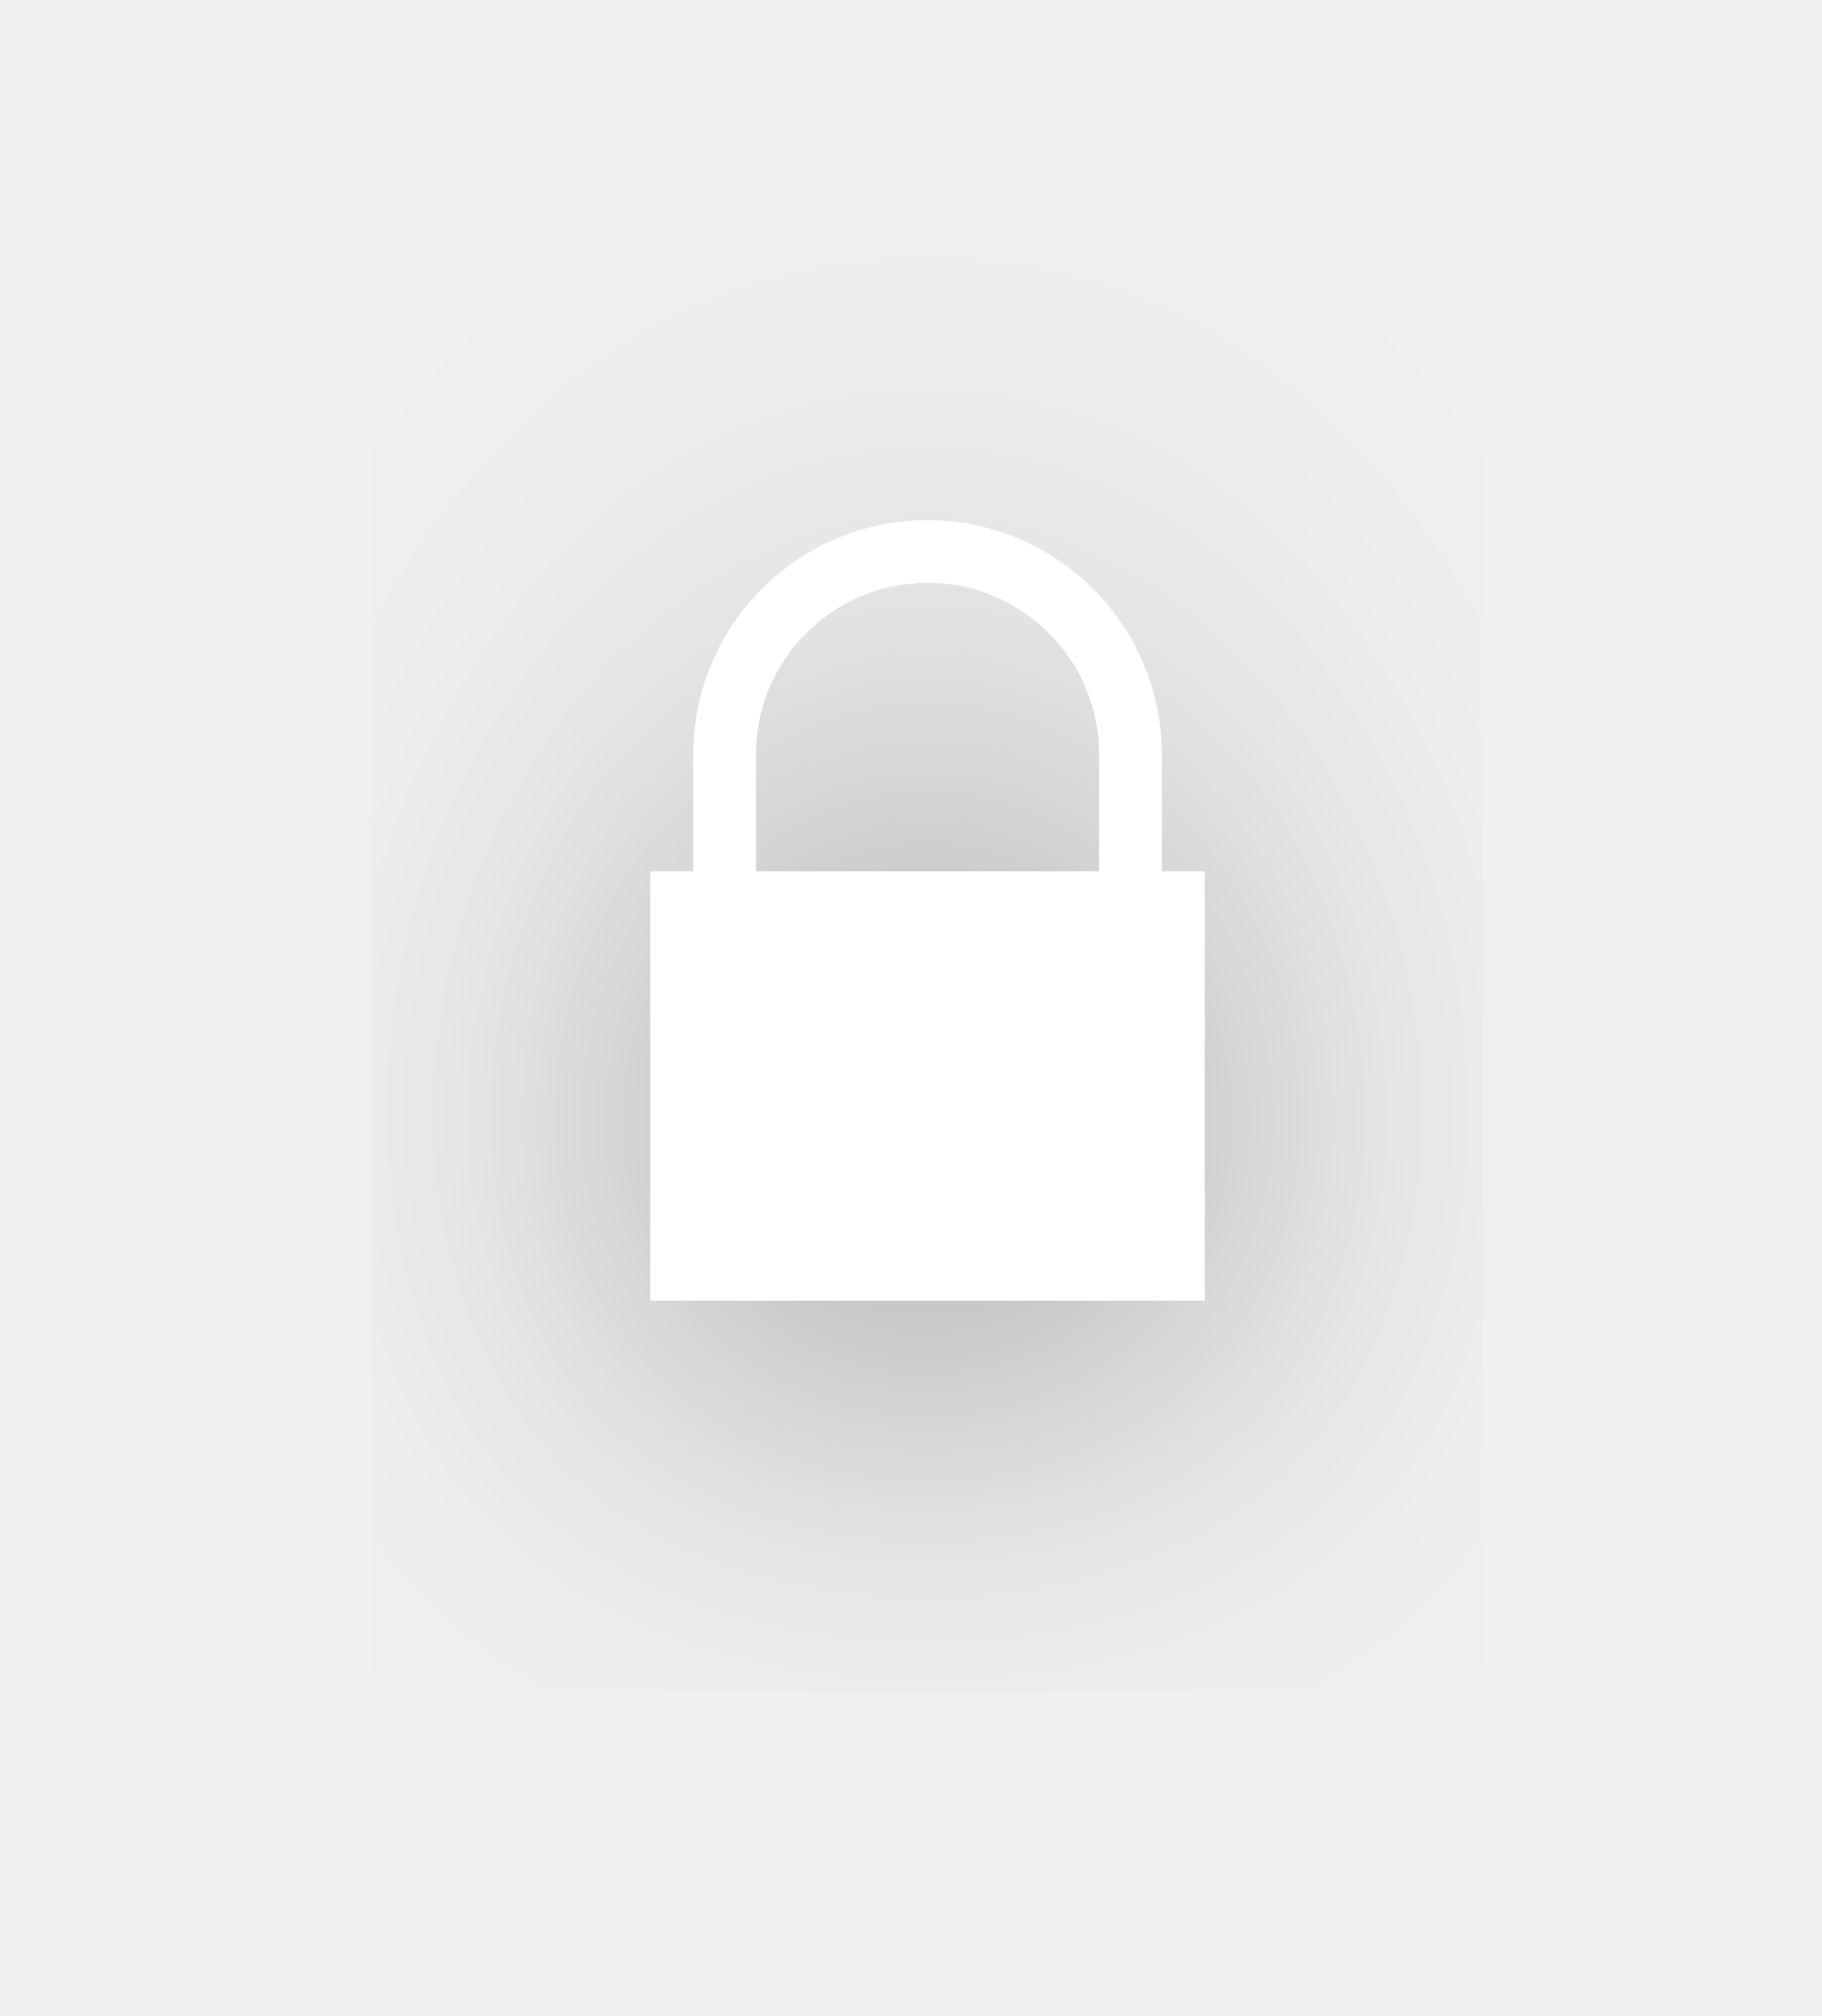
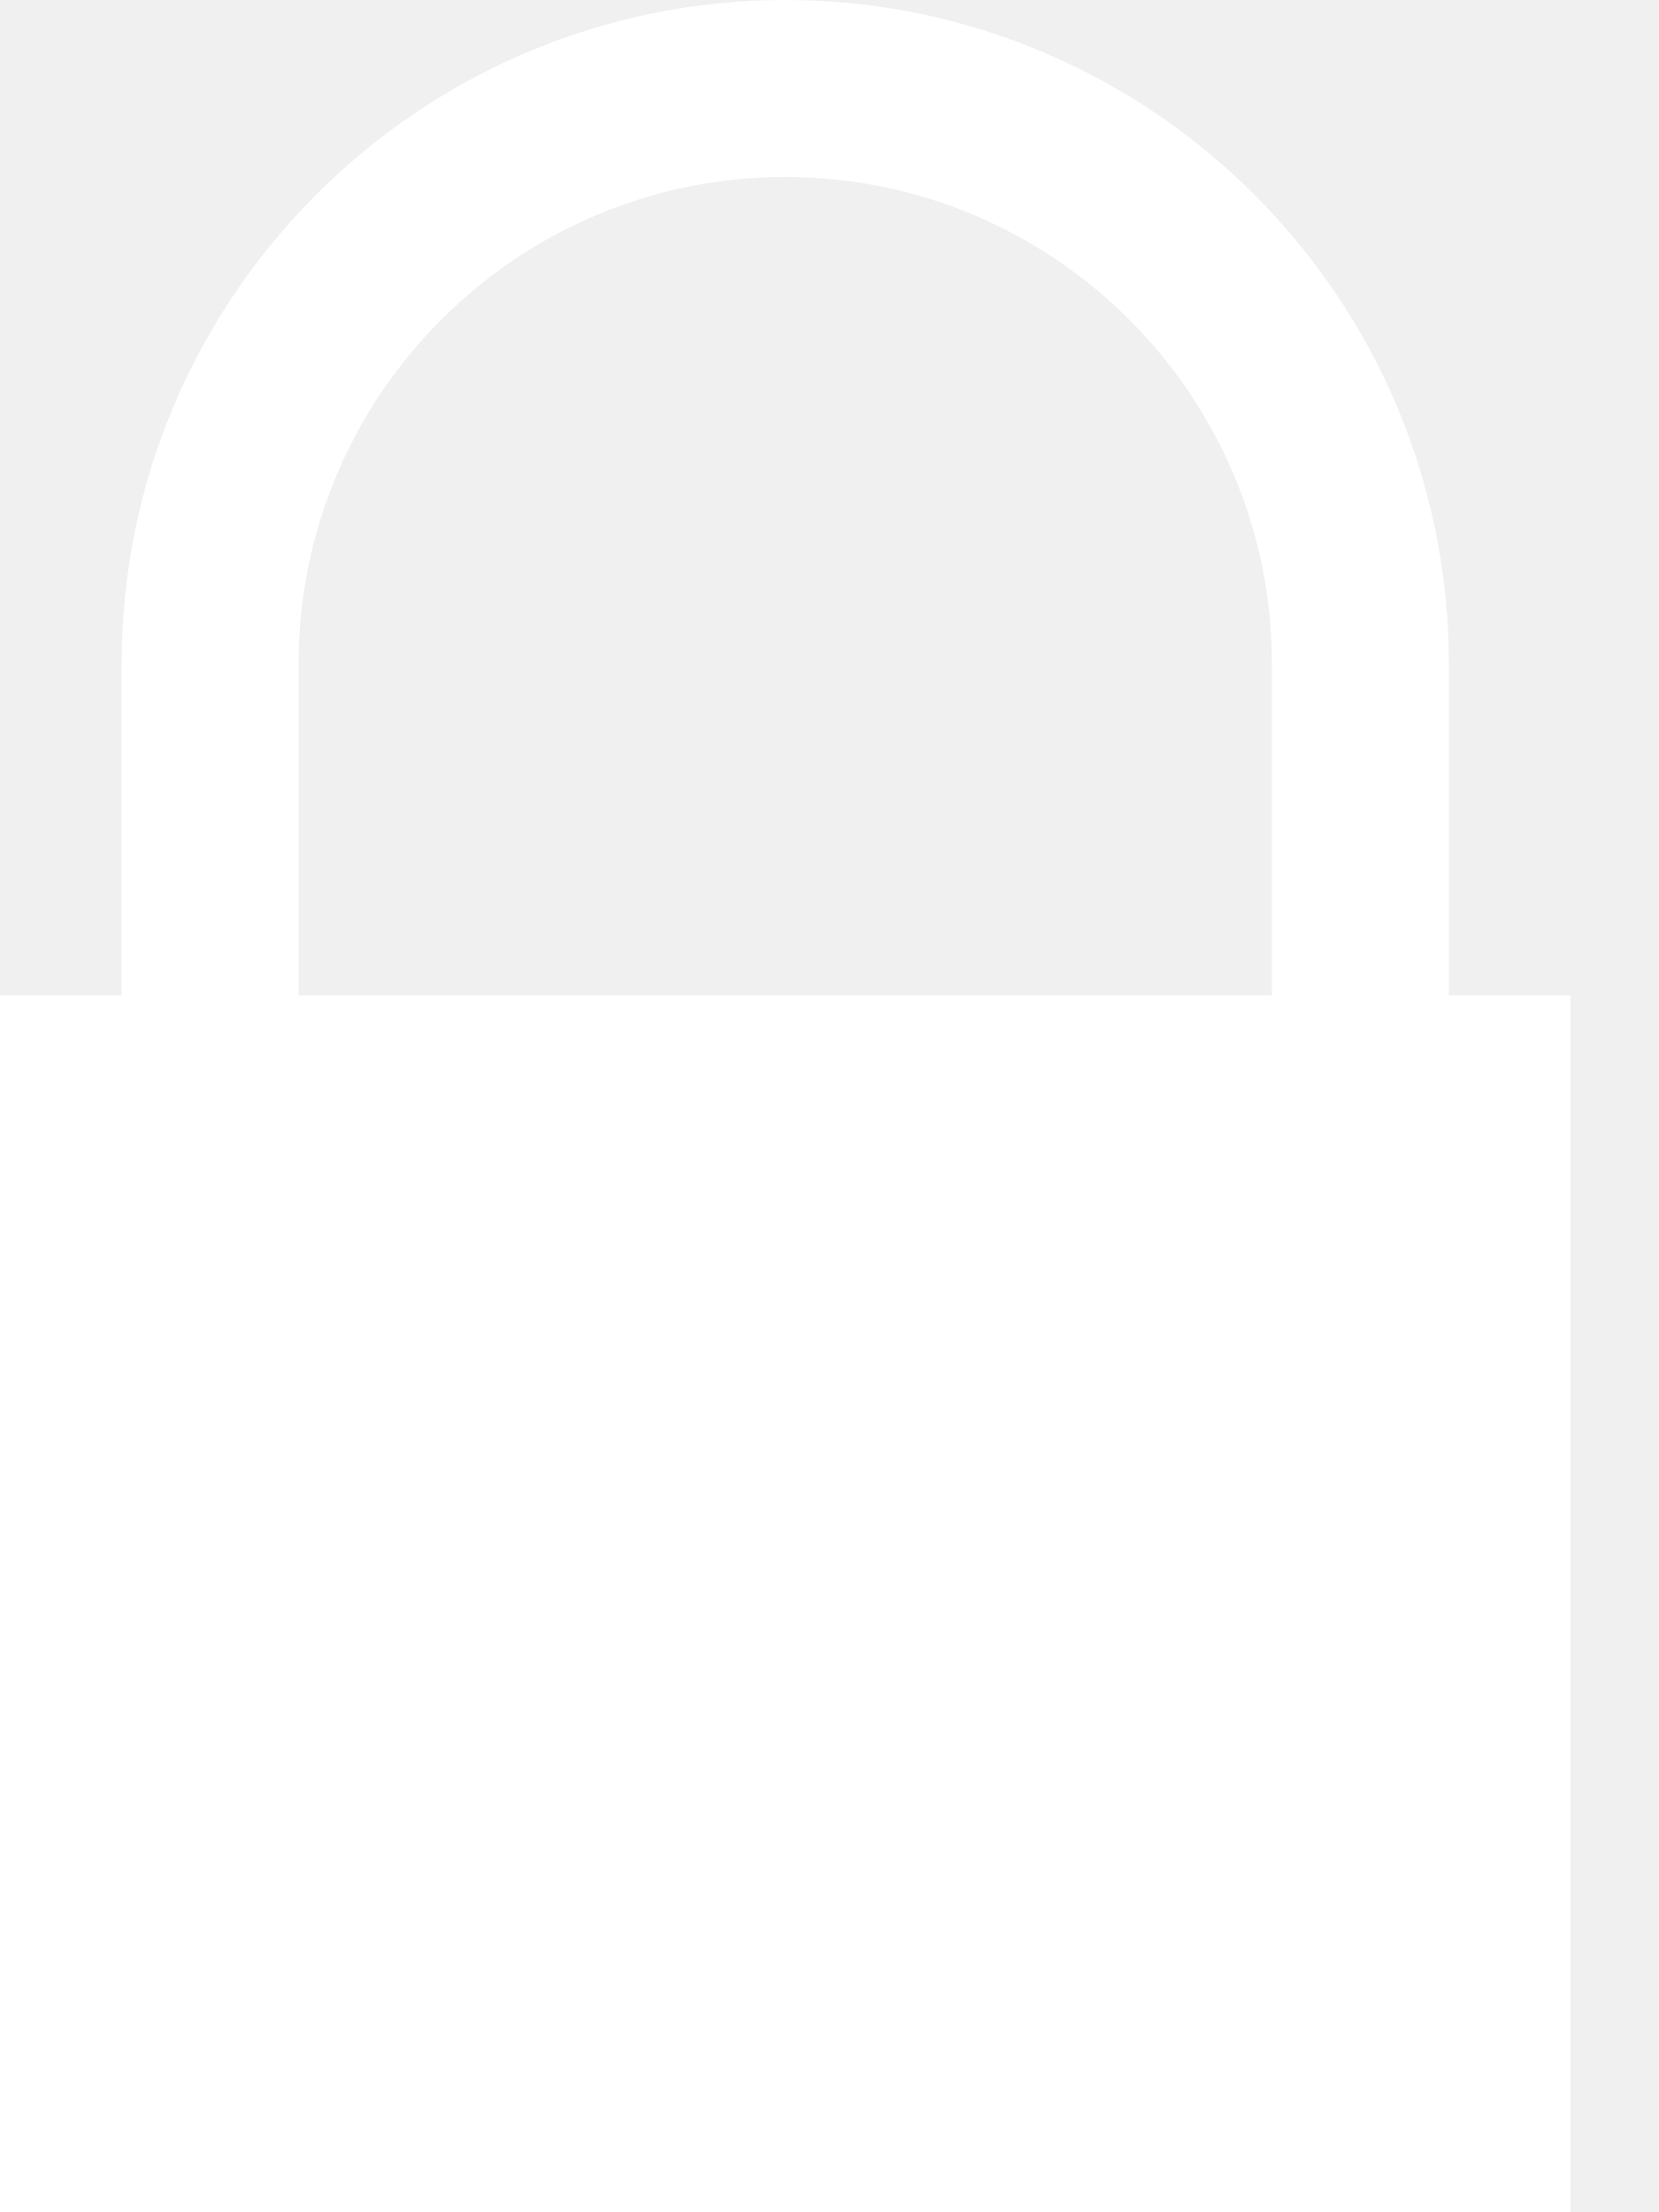
- <svg xmlns="http://www.w3.org/2000/svg" width="28px" height="31px" viewBox="0 0 28 31" version="1.1">
-   <defs>
-     <filter x="-50%" y="-50%" width="200%" height="200%" filterUnits="objectBoundingBox" id="filter-1">
-       <feOffset dx="0" dy="1" in="SourceAlpha" result="shadowOffsetOuter1" />
-       <feGaussianBlur stdDeviation="5" in="shadowOffsetOuter1" result="shadowBlurOuter1" />
-       <feColorMatrix values="0 0 0 0 0   0 0 0 0 0   0 0 0 0 0  0 0 0 0.35 0" in="shadowBlurOuter1" type="matrix" result="shadowMatrixOuter1" />
-       <feMerge>
-         <feMergeNode in="shadowMatrixOuter1" />
-         <feMergeNode in="SourceGraphic" />
-       </feMerge>
-     </filter>
-   </defs>
-   <g id="Home" stroke="none" stroke-width="1" fill="none" fill-rule="evenodd">
-     <g transform="translate(-1288, -38)" id="HEADER-Copy" filter="url(#filter-1)" fill="#FFFFFF">
-       <g transform="translate(0, -10)">
-         <g id="PRIMARY-NAV" transform="translate(982, 45)">
-           <path d="M323.86,16.4 L323.86,14.6 C323.86,12.615 322.245,11 320.26,11 C318.275,11 316.66,12.615 316.66,14.6 L316.66,16.4 L316,16.4 L316,23 L324.52,23 L324.52,16.4 L323.86,16.4 Z M317.62,14.6 C317.62,13.144 318.804,11.96 320.26,11.96 C321.716,11.96 322.9,13.144 322.9,14.6 L322.9,16.4 L317.62,16.4 L317.62,14.6 Z" id="Imported-Layers-Copy" />
+ <svg xmlns="http://www.w3.org/2000/svg" width="9px" height="12px" viewBox="0 0 9 12" version="1.1">
+   <defs />
+   <g id="Page-1" stroke="none" stroke-width="1" fill="none" fill-rule="evenodd">
+     <g id="icon-lock-white" fill="#FFFFFF">
+       <g id="Home">
+         <g id="HEADER-Copy">
+           <g id="Group">
+             <g id="PRIMARY-NAV">
+               <path d="M7.86,5.4 L7.86,3.6 C7.86,1.615 6.245,0 4.26,0 C2.275,0 0.66,1.615 0.66,3.6 L0.66,5.4 L0,5.4 L0,12 L8.52,12 L8.52,5.4 L7.86,5.4 L7.86,5.4 Z M1.62,3.6 C1.62,2.144 2.804,0.96 4.26,0.96 C5.716,0.96 6.9,2.144 6.9,3.6 L6.9,5.4 L1.62,5.4 L1.62,3.6 L1.62,3.6 Z" id="Imported-Layers-Copy" />
+             </g>
+           </g>
        </g>
      </g>
    </g>
  </g>
</svg>
